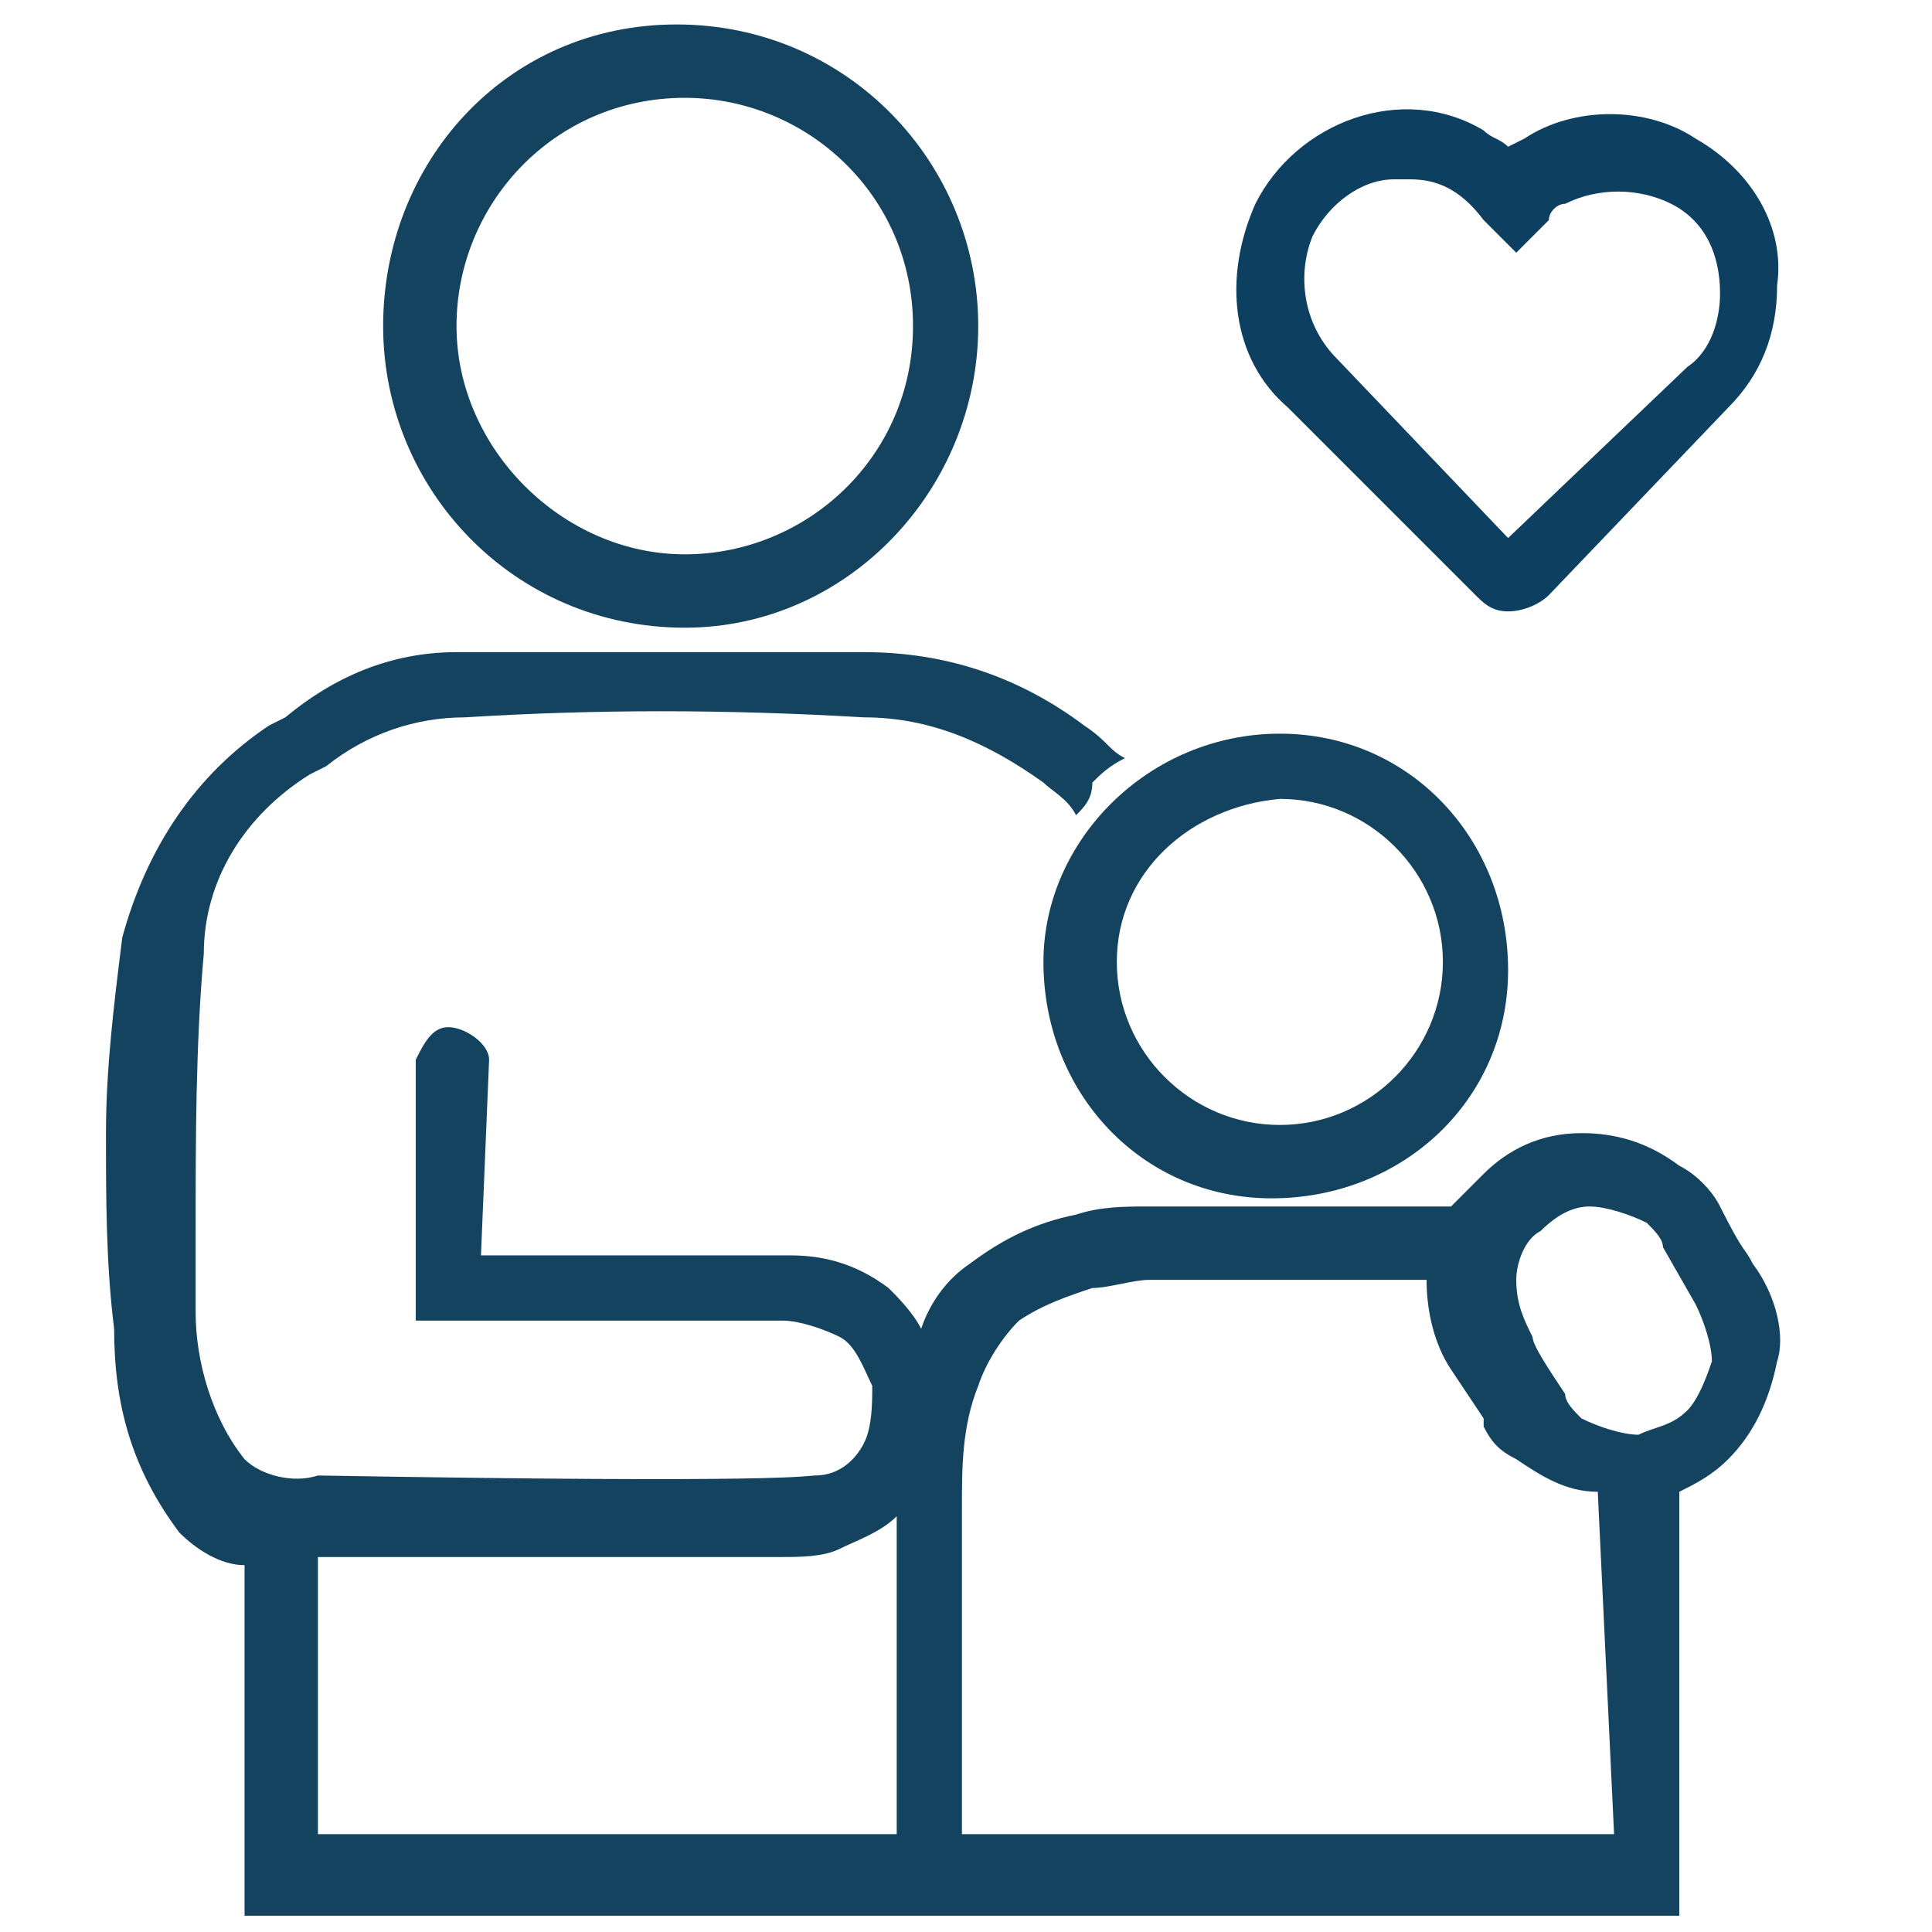
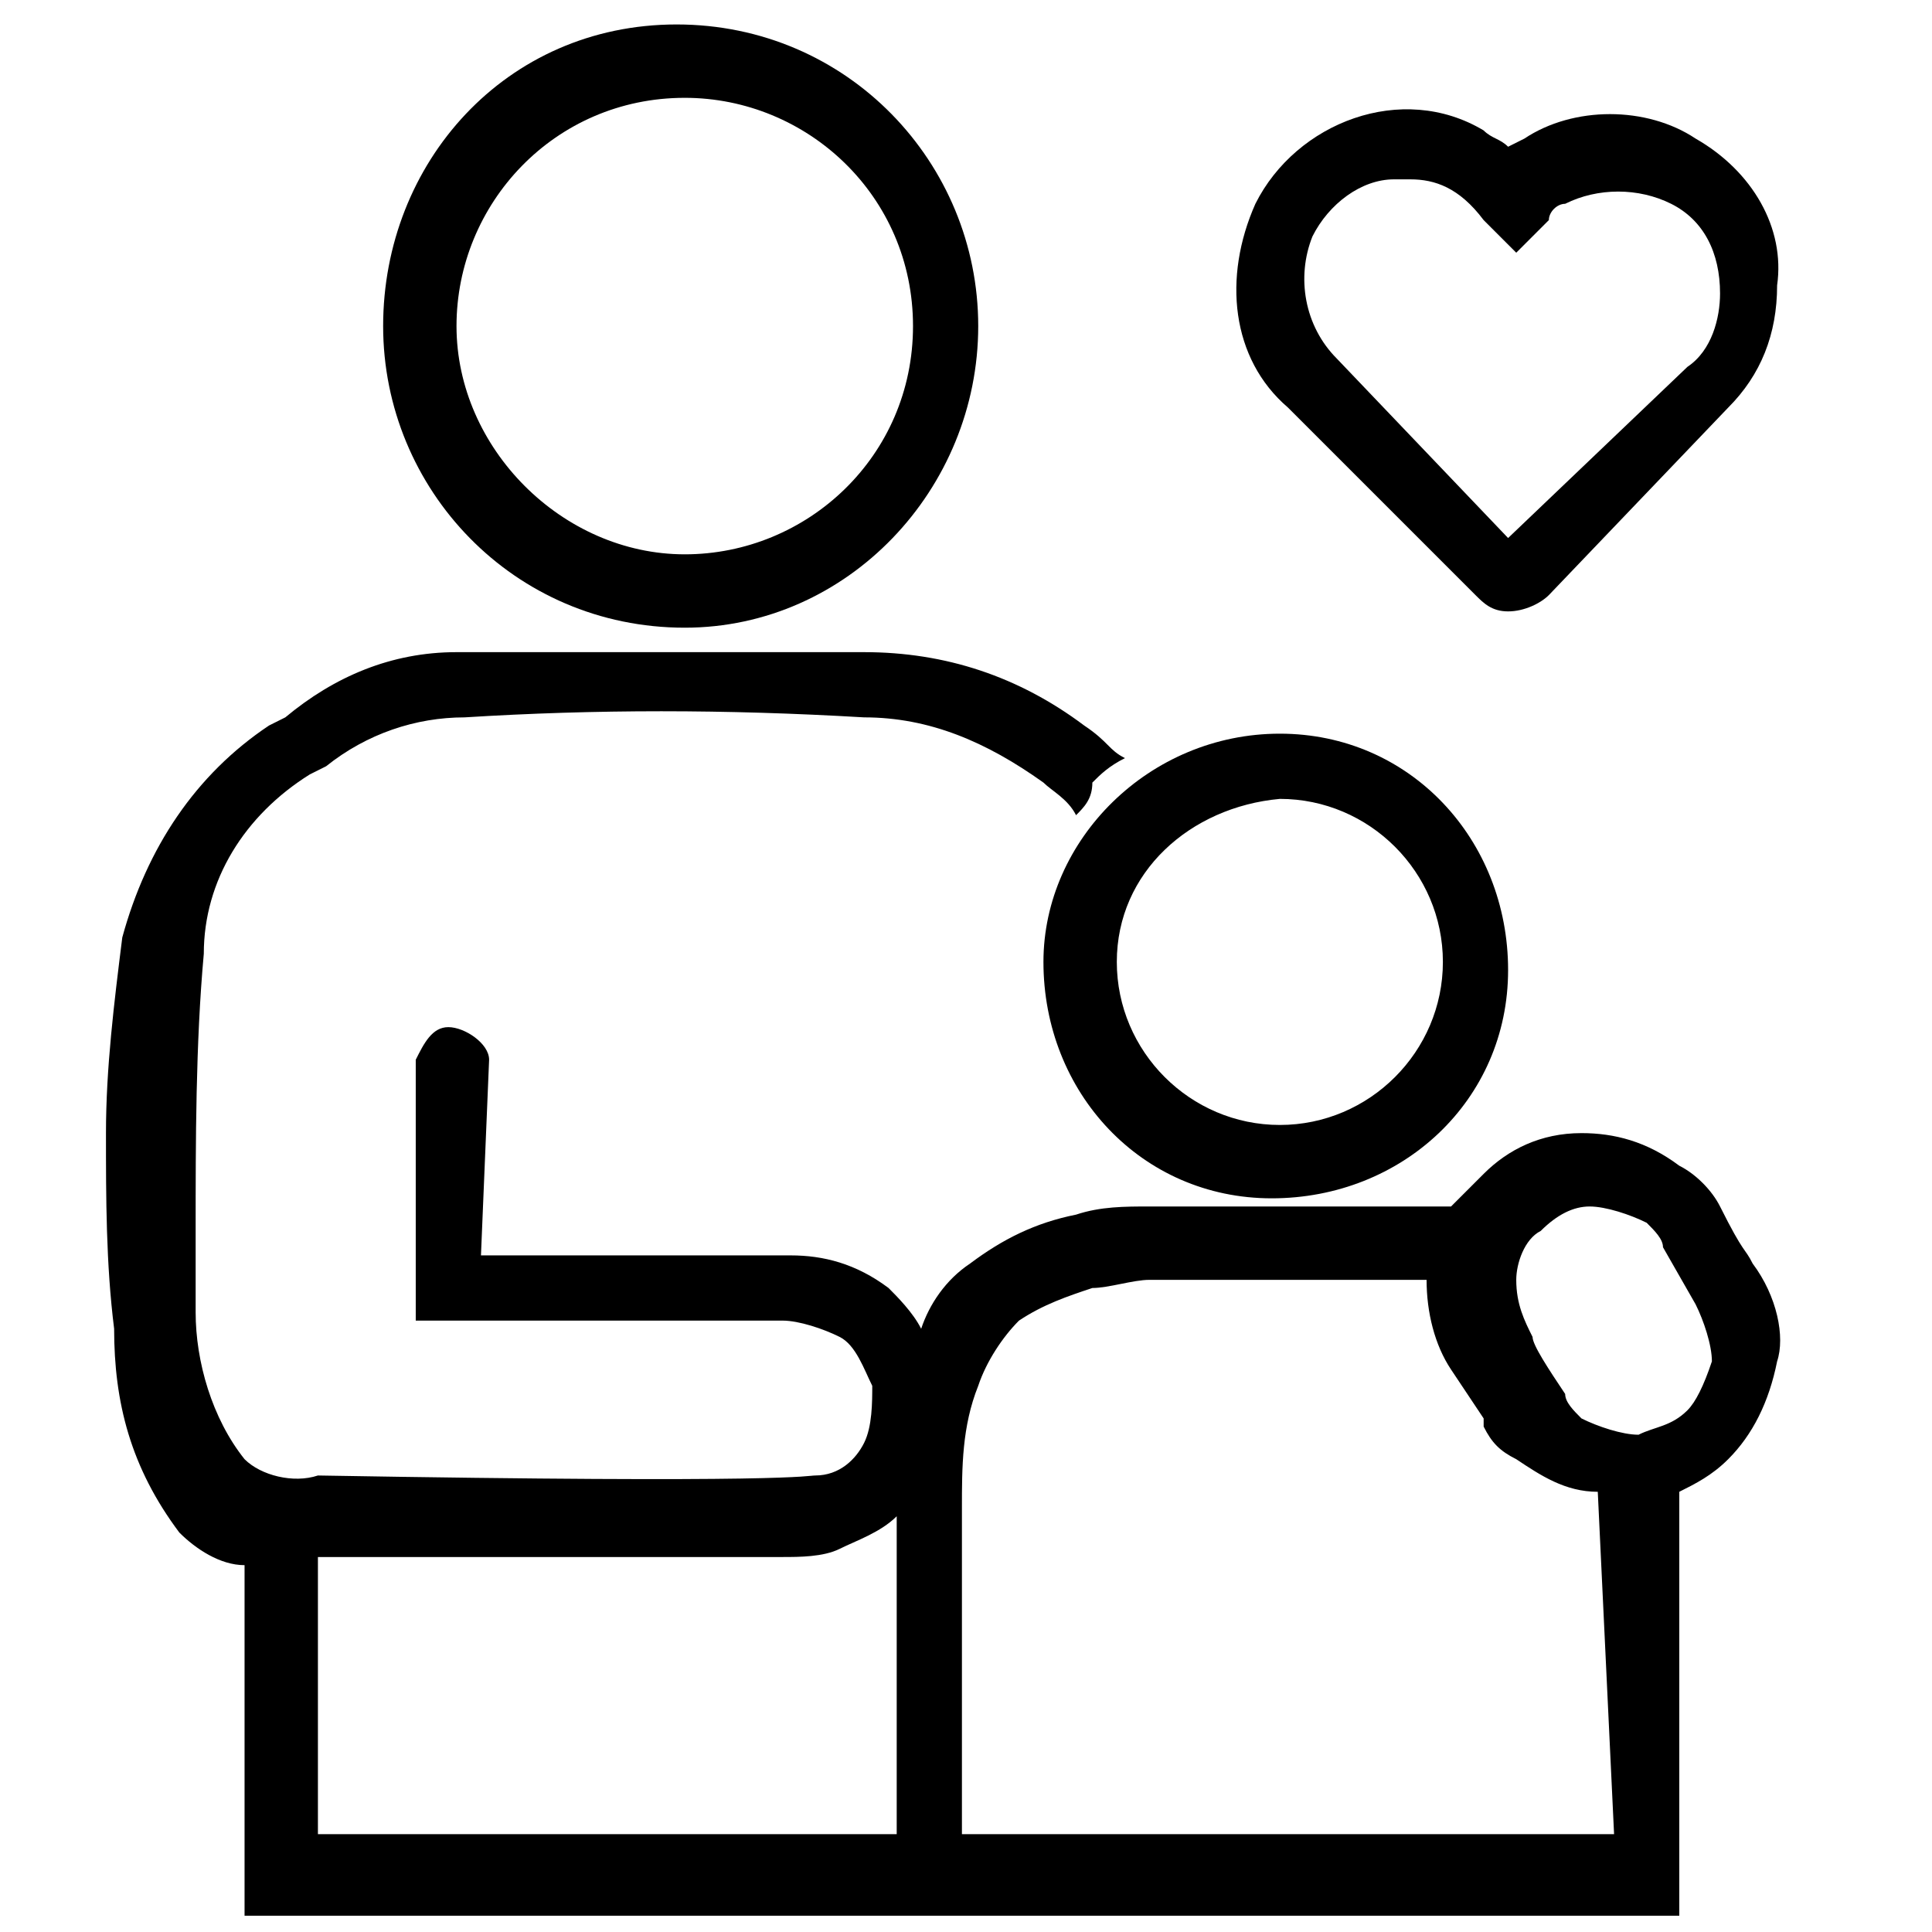
<svg xmlns="http://www.w3.org/2000/svg" version="1.1" id="Layer_1" x="0px" y="0px" viewBox="0 0 23.7 23.7" style="enable-background:new 0 0 23.7 23.7;" xml:space="preserve">
  <style type="text/css">
- 	.st0{fill:#13435E;}
- 	.st1{fill:#0D3F60;}
+ 	.st0{fill:#000000;}
+ 	.st1{fill:#000000;}
</style>
-   <path class="st0" d="M21.5,15.5L21.5,15.5c-0.1-0.2-0.1-0.1-0.4-0.7c-0.1-0.2-0.3-0.4-0.5-0.5l0,0c-0.4-0.3-0.8-0.4-1.2-0.4  c-0.5,0-0.9,0.2-1.2,0.5c-0.1,0.1-0.3,0.3-0.4,0.4h-3.7c-0.3,0-0.6,0-0.9,0.1c-0.5,0.1-0.9,0.3-1.3,0.6c-0.3,0.2-0.5,0.5-0.6,0.8  c-0.1-0.2-0.3-0.4-0.4-0.5c-0.4-0.3-0.8-0.4-1.2-0.4H5.9L6,13c0-0.2-0.3-0.4-0.5-0.4c-0.2,0-0.3,0.2-0.4,0.4v2.8v0.4h0.4  c0.6,0,3.6,0,4.1,0c0.2,0,0.5,0.1,0.7,0.2c0.2,0.1,0.3,0.4,0.4,0.6c0,0.2,0,0.5-0.1,0.7c-0.1,0.2-0.3,0.4-0.6,0.4  c-0.1,0-0.3,0.1-6.1,0c-0.3,0.1-0.7,0-0.9-0.2c-0.4-0.5-0.6-1.2-0.6-1.8c0-0.4,0-0.7,0-1c0-1.1,0-2.3,0.1-3.4C2.5,10.8,3,10,3.8,9.5  l0,0L4,9.4C4.5,9,5.1,8.8,5.7,8.8l0,0c1.6-0.1,3.2-0.1,4.9,0c0.8,0,1.5,0.3,2.2,0.8c0.1,0.1,0.3,0.2,0.4,0.4  c0.1-0.1,0.2-0.2,0.2-0.4c0.1-0.1,0.2-0.2,0.4-0.3c-0.2-0.1-0.2-0.2-0.5-0.4c-0.8-0.6-1.7-0.9-2.7-0.9c-0.3,0-0.6,0-0.9,0H7L5.6,8  c-0.8,0-1.5,0.3-2.1,0.8l0,0L3.3,8.9c-0.9,0.6-1.5,1.5-1.8,2.6c-0.1,0.8-0.2,1.6-0.2,2.4c0,0.8,0,1.6,0.1,2.4c0,0.9,0.2,1.7,0.8,2.5  C2.4,19,2.7,19.2,3,19.2v4.3h15.8h1.4h0.4v-5.2c0.2-0.1,0.4-0.2,0.6-0.4c0.3-0.3,0.5-0.7,0.6-1.2C21.9,16.4,21.8,15.9,21.5,15.5z   M3.9,22.5v-3.4h5.7c0.2,0,0.5,0,0.7-0.1l0,0c0.2-0.1,0.5-0.2,0.7-0.4c0,1.1,0,2.7,0,3.9H3.9z M19.8,22.5h-8c0-1.2,0-2.9,0-4  c0-0.5,0-1,0.2-1.5c0.1-0.3,0.3-0.6,0.5-0.8c0.3-0.2,0.6-0.3,0.9-0.4c0.2,0,0.5-0.1,0.7-0.1h3.4c0,0.4,0.1,0.8,0.3,1.1l0,0l0.4,0.6  l0,0l0,0v0.1l0,0c0.1,0.2,0.2,0.3,0.4,0.4l0,0c0.3,0.2,0.6,0.4,1,0.4L19.8,22.5z M20.7,17.3c-0.2,0.2-0.4,0.2-0.6,0.3  c-0.2,0-0.5-0.1-0.7-0.2c-0.1-0.1-0.2-0.2-0.2-0.3c-0.2-0.3-0.4-0.6-0.4-0.7l0,0c-0.1-0.2-0.2-0.4-0.2-0.7c0-0.2,0.1-0.5,0.3-0.6  c0.2-0.2,0.4-0.3,0.6-0.3c0.2,0,0.5,0.1,0.7,0.2c0.1,0.1,0.2,0.2,0.2,0.3l0.4,0.7l0,0c0.1,0.2,0.2,0.5,0.2,0.7  C20.9,17,20.8,17.2,20.7,17.3L20.7,17.3z" />
-   <path class="st0" d="M8.4,7.7C10.4,7.7,12,6,12,4s-1.6-3.7-3.7-3.7S4.7,2,4.7,4c0,0,0,0,0,0C4.7,6,6.3,7.7,8.4,7.7z M8.4,1.2  c1.5,0,2.8,1.2,2.8,2.8S9.9,6.8,8.4,6.8S5.6,5.5,5.6,4c0,0,0,0,0,0C5.6,2.5,6.8,1.2,8.4,1.2z" />
-   <path class="st0" d="M12.8,11.8c0,1.6,1.2,2.9,2.8,2.9c1.6,0,2.9-1.2,2.9-2.8S17.3,9,15.7,9c0,0,0,0,0,0C14.1,9,12.8,10.3,12.8,11.8  z M15.7,9.8c1.1,0,2,0.9,2,2s-0.9,2-2,2s-2-0.9-2-2C13.7,10.7,14.6,9.9,15.7,9.8L15.7,9.8z" />
-   <path class="st1" d="M18.5,7.5c-0.2,0-0.3-0.1-0.4-0.2L15.8,5c-0.7-0.6-0.8-1.6-0.4-2.5c0.5-1,1.8-1.5,2.8-0.9  c0.1,0.1,0.2,0.1,0.3,0.2l0.2-0.1c0.6-0.4,1.5-0.4,2.1,0c0.7,0.4,1.1,1.1,1,1.8c0,0.6-0.2,1.1-0.6,1.5L19,7.3  C18.9,7.4,18.7,7.5,18.5,7.5z M17.3,2.2h-0.2c-0.4,0-0.8,0.3-1,0.7C15.9,3.4,16,4,16.4,4.4l2.1,2.2l2.2-2.1c0.3-0.2,0.4-0.6,0.4-0.9  c0-0.5-0.2-0.9-0.6-1.1c-0.4-0.2-0.9-0.2-1.3,0c-0.1,0-0.2,0.1-0.2,0.2l-0.4,0.4l0,0l-0.4-0.4C17.9,2.3,17.6,2.2,17.3,2.2z" />
+   <path class="st0" d="M21.5,15.5L21.5,15.5c-0.1-0.2-0.1-0.1-0.4-0.7c-0.1-0.2-0.3-0.4-0.5-0.5l0,0c-0.4-0.3-0.8-0.4-1.2-0.4  c-0.5,0-0.9,0.2-1.2,0.5c-0.1,0.1-0.3,0.3-0.4,0.4h-3.7c-0.3,0-0.6,0-0.9,0.1c-0.5,0.1-0.9,0.3-1.3,0.6c-0.3,0.2-0.5,0.5-0.6,0.8  c-0.1-0.2-0.3-0.4-0.4-0.5c-0.4-0.3-0.8-0.4-1.2-0.4H5.9L6,13c0-0.2-0.3-0.4-0.5-0.4c-0.2,0-0.3,0.2-0.4,0.4v2.8v0.4h0.4  c0.6,0,3.6,0,4.1,0c0.2,0,0.5,0.1,0.7,0.2c0.2,0.1,0.3,0.4,0.4,0.6c0,0.2,0,0.5-0.1,0.7c-0.1,0.2-0.3,0.4-0.6,0.4  c-0.1,0-0.3,0.1-6.1,0c-0.3,0.1-0.7,0-0.9-0.2c-0.4-0.5-0.6-1.2-0.6-1.8c0-0.4,0-0.7,0-1c0-1.1,0-2.3,0.1-3.4C2.5,10.8,3,10,3.8,9.5  l0,0L4,9.4C4.5,9,5.1,8.8,5.7,8.8l0,0c1.6-0.1,3.2-0.1,4.9,0c0.8,0,1.5,0.3,2.2,0.8c0.1,0.1,0.3,0.2,0.4,0.4  c0.1-0.1,0.2-0.2,0.2-0.4c0.1-0.1,0.2-0.2,0.4-0.3c-0.2-0.1-0.2-0.2-0.5-0.4c-0.8-0.6-1.7-0.9-2.7-0.9c-0.3,0-0.6,0-0.9,0H7L5.6,8  c-0.8,0-1.5,0.3-2.1,0.8l0,0L3.3,8.9c-0.9,0.6-1.5,1.5-1.8,2.6c-0.1,0.8-0.2,1.6-0.2,2.4c0,0.8,0,1.6,0.1,2.4c0,0.9,0.2,1.7,0.8,2.5  C2.4,19,2.7,19.2,3,19.2v4.3h15.8h1.4h0.4v-5.2c0.2-0.1,0.4-0.2,0.6-0.4c0.3-0.3,0.5-0.7,0.6-1.2C21.9,16.4,21.8,15.9,21.5,15.5z   M3.9,22.5v-3.4h5.7c0.2,0,0.5,0,0.7-0.1l0,0c0.2-0.1,0.5-0.2,0.7-0.4c0,1.1,0,2.7,0,3.9H3.9z M19.8,22.5h-8c0-1.2,0-2.9,0-4  c0-0.5,0-1,0.2-1.5c0.1-0.3,0.3-0.6,0.5-0.8c0.3-0.2,0.6-0.3,0.9-0.4c0.2,0,0.5-0.1,0.7-0.1h3.4c0,0.4,0.1,0.8,0.3,1.1l0,0l0.4,0.6  l0,0l0,0v0.1l0,0c0.1,0.2,0.2,0.3,0.4,0.4l0,0c0.3,0.2,0.6,0.4,1,0.4L19.8,22.5z M20.7,17.3c-0.2,0.2-0.4,0.2-0.6,0.3  c-0.2,0-0.5-0.1-0.7-0.2c-0.1-0.1-0.2-0.2-0.2-0.3c-0.2-0.3-0.4-0.6-0.4-0.7l0,0c-0.1-0.2-0.2-0.4-0.2-0.7c0-0.2,0.1-0.5,0.3-0.6  c0.2-0.2,0.4-0.3,0.6-0.3c0.2,0,0.5,0.1,0.7,0.2c0.1,0.1,0.2,0.2,0.2,0.3l0.4,0.7l0,0c0.1,0.2,0.2,0.5,0.2,0.7  C20.9,17,20.8,17.2,20.7,17.3L20.7,17.3z" fill="#000000" />
+   <path class="st0" d="M8.4,7.7C10.4,7.7,12,6,12,4s-1.6-3.7-3.7-3.7S4.7,2,4.7,4c0,0,0,0,0,0C4.7,6,6.3,7.7,8.4,7.7z M8.4,1.2  c1.5,0,2.8,1.2,2.8,2.8S9.9,6.8,8.4,6.8S5.6,5.5,5.6,4c0,0,0,0,0,0C5.6,2.5,6.8,1.2,8.4,1.2z" fill="#000000" />
+   <path class="st0" d="M12.8,11.8c0,1.6,1.2,2.9,2.8,2.9c1.6,0,2.9-1.2,2.9-2.8S17.3,9,15.7,9c0,0,0,0,0,0C14.1,9,12.8,10.3,12.8,11.8  z M15.7,9.8c1.1,0,2,0.9,2,2s-0.9,2-2,2s-2-0.9-2-2C13.7,10.7,14.6,9.9,15.7,9.8L15.7,9.8z" fill="#000000" />
+   <path class="st1" d="M18.5,7.5c-0.2,0-0.3-0.1-0.4-0.2L15.8,5c-0.7-0.6-0.8-1.6-0.4-2.5c0.5-1,1.8-1.5,2.8-0.9  c0.1,0.1,0.2,0.1,0.3,0.2l0.2-0.1c0.6-0.4,1.5-0.4,2.1,0c0.7,0.4,1.1,1.1,1,1.8c0,0.6-0.2,1.1-0.6,1.5L19,7.3  C18.9,7.4,18.7,7.5,18.5,7.5z M17.3,2.2h-0.2c-0.4,0-0.8,0.3-1,0.7C15.9,3.4,16,4,16.4,4.4l2.1,2.2l2.2-2.1c0.3-0.2,0.4-0.6,0.4-0.9  c0-0.5-0.2-0.9-0.6-1.1c-0.4-0.2-0.9-0.2-1.3,0c-0.1,0-0.2,0.1-0.2,0.2l-0.4,0.4l0,0l-0.4-0.4C17.9,2.3,17.6,2.2,17.3,2.2z" fill="#000000" />
</svg>
